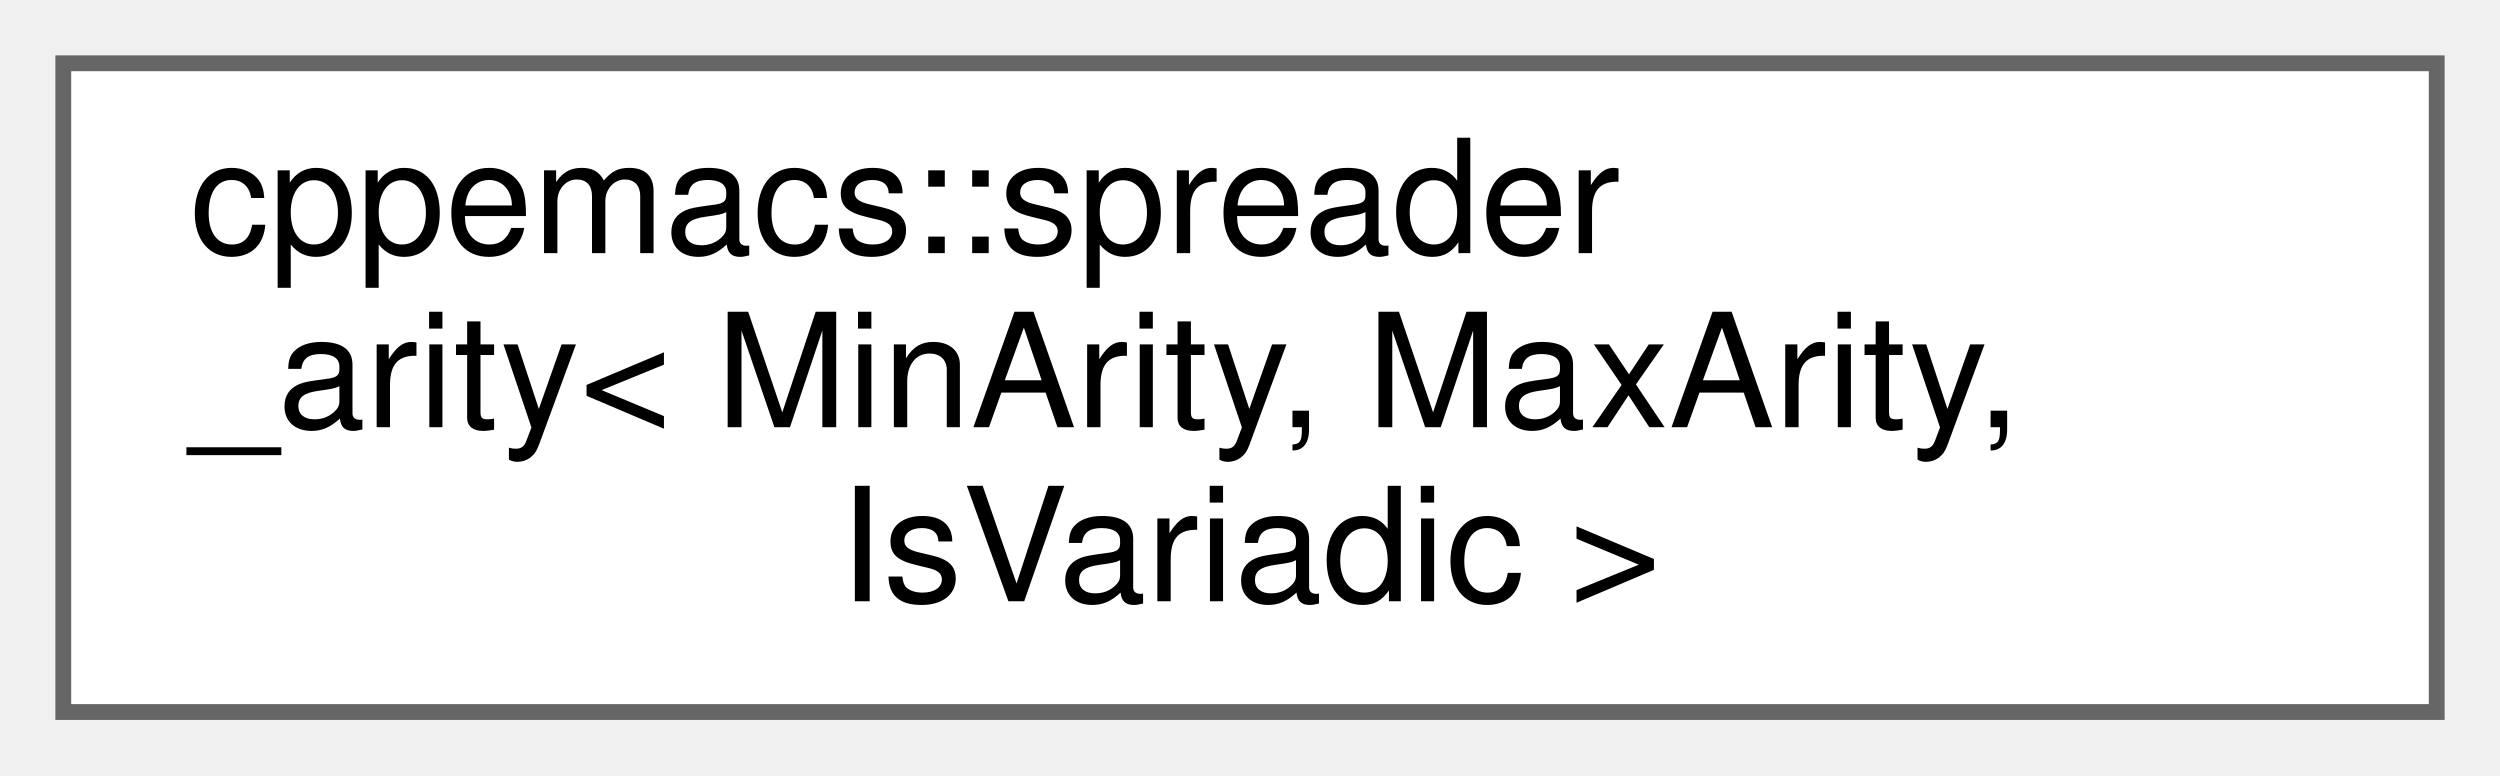
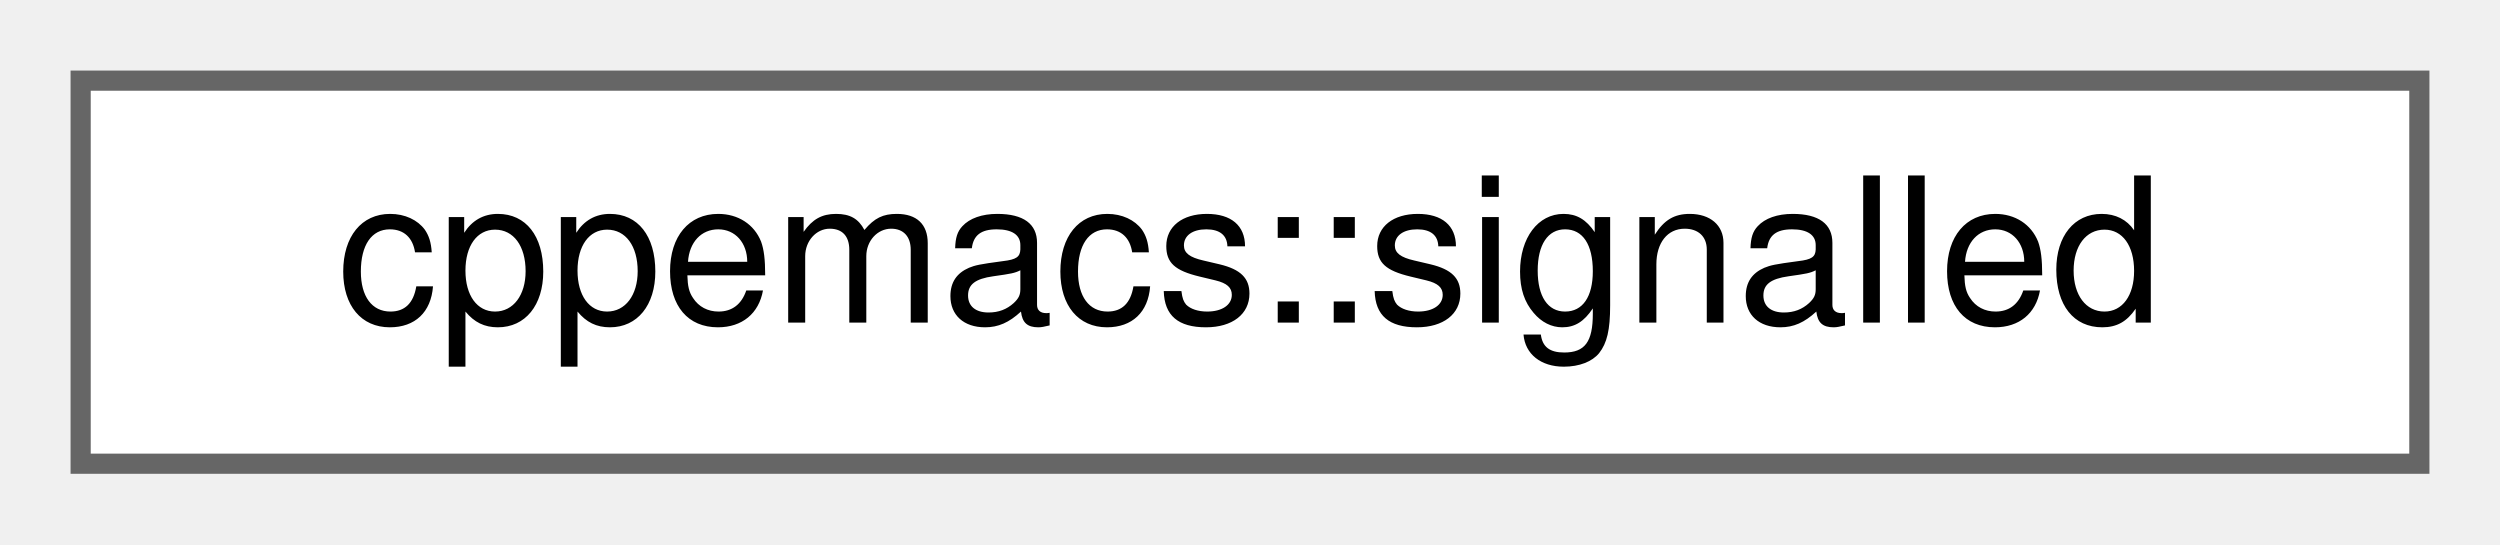
- <svg xmlns="http://www.w3.org/2000/svg" xmlns:xlink="http://www.w3.org/1999/xlink" width="158pt" height="49pt" viewBox="0.00 0.00 158.00 49.00">
-   <g id="graph0" class="graph" transform="scale(1 1) rotate(0) translate(4 45)">
+ <svg xmlns="http://www.w3.org/2000/svg" xmlns:xlink="http://www.w3.org/1999/xlink" width="124pt" height="27pt" viewBox="0.00 0.00 124.00 27.00">
+   <g id="graph0" class="graph" transform="scale(1 1) rotate(0) translate(4 23)">
    <g id="Node000000" class="node">
      <g id="a_Node000000">
-         <a xlink:href="structcppemacs_1_1spreader__arity.html" target="_top" xlink:title="An encoded arity for make_spreader_function().">
-           <polygon fill="white" stroke="#666666" points="150,-41 0,-41 0,0 150,0 150,-41" />
-           <text text-anchor="start" x="8" y="-29" font-family="Helvetica,sans-Serif" font-size="10.00">cppemacs::spreader</text>
-           <text text-anchor="start" x="8" y="-18" font-family="Helvetica,sans-Serif" font-size="10.00">_arity&lt; MinArity, MaxArity,</text>
-           <text text-anchor="middle" x="75" y="-7" font-family="Helvetica,sans-Serif" font-size="10.00"> IsVariadic &gt;</text>
+         <a xlink:href="structcppemacs_1_1signalled.html" target="_top" xlink:title="An exception representing an Emacs signal exit.">
+           <polygon fill="white" stroke="#666666" points="116,-19 0,-19 0,0 116,0 116,-19" />
+           <text text-anchor="middle" x="58" y="-7" font-family="Helvetica,sans-Serif" font-size="10.00">cppemacs::signalled</text>
        </a>
      </g>
    </g>
  </g>
</svg>
